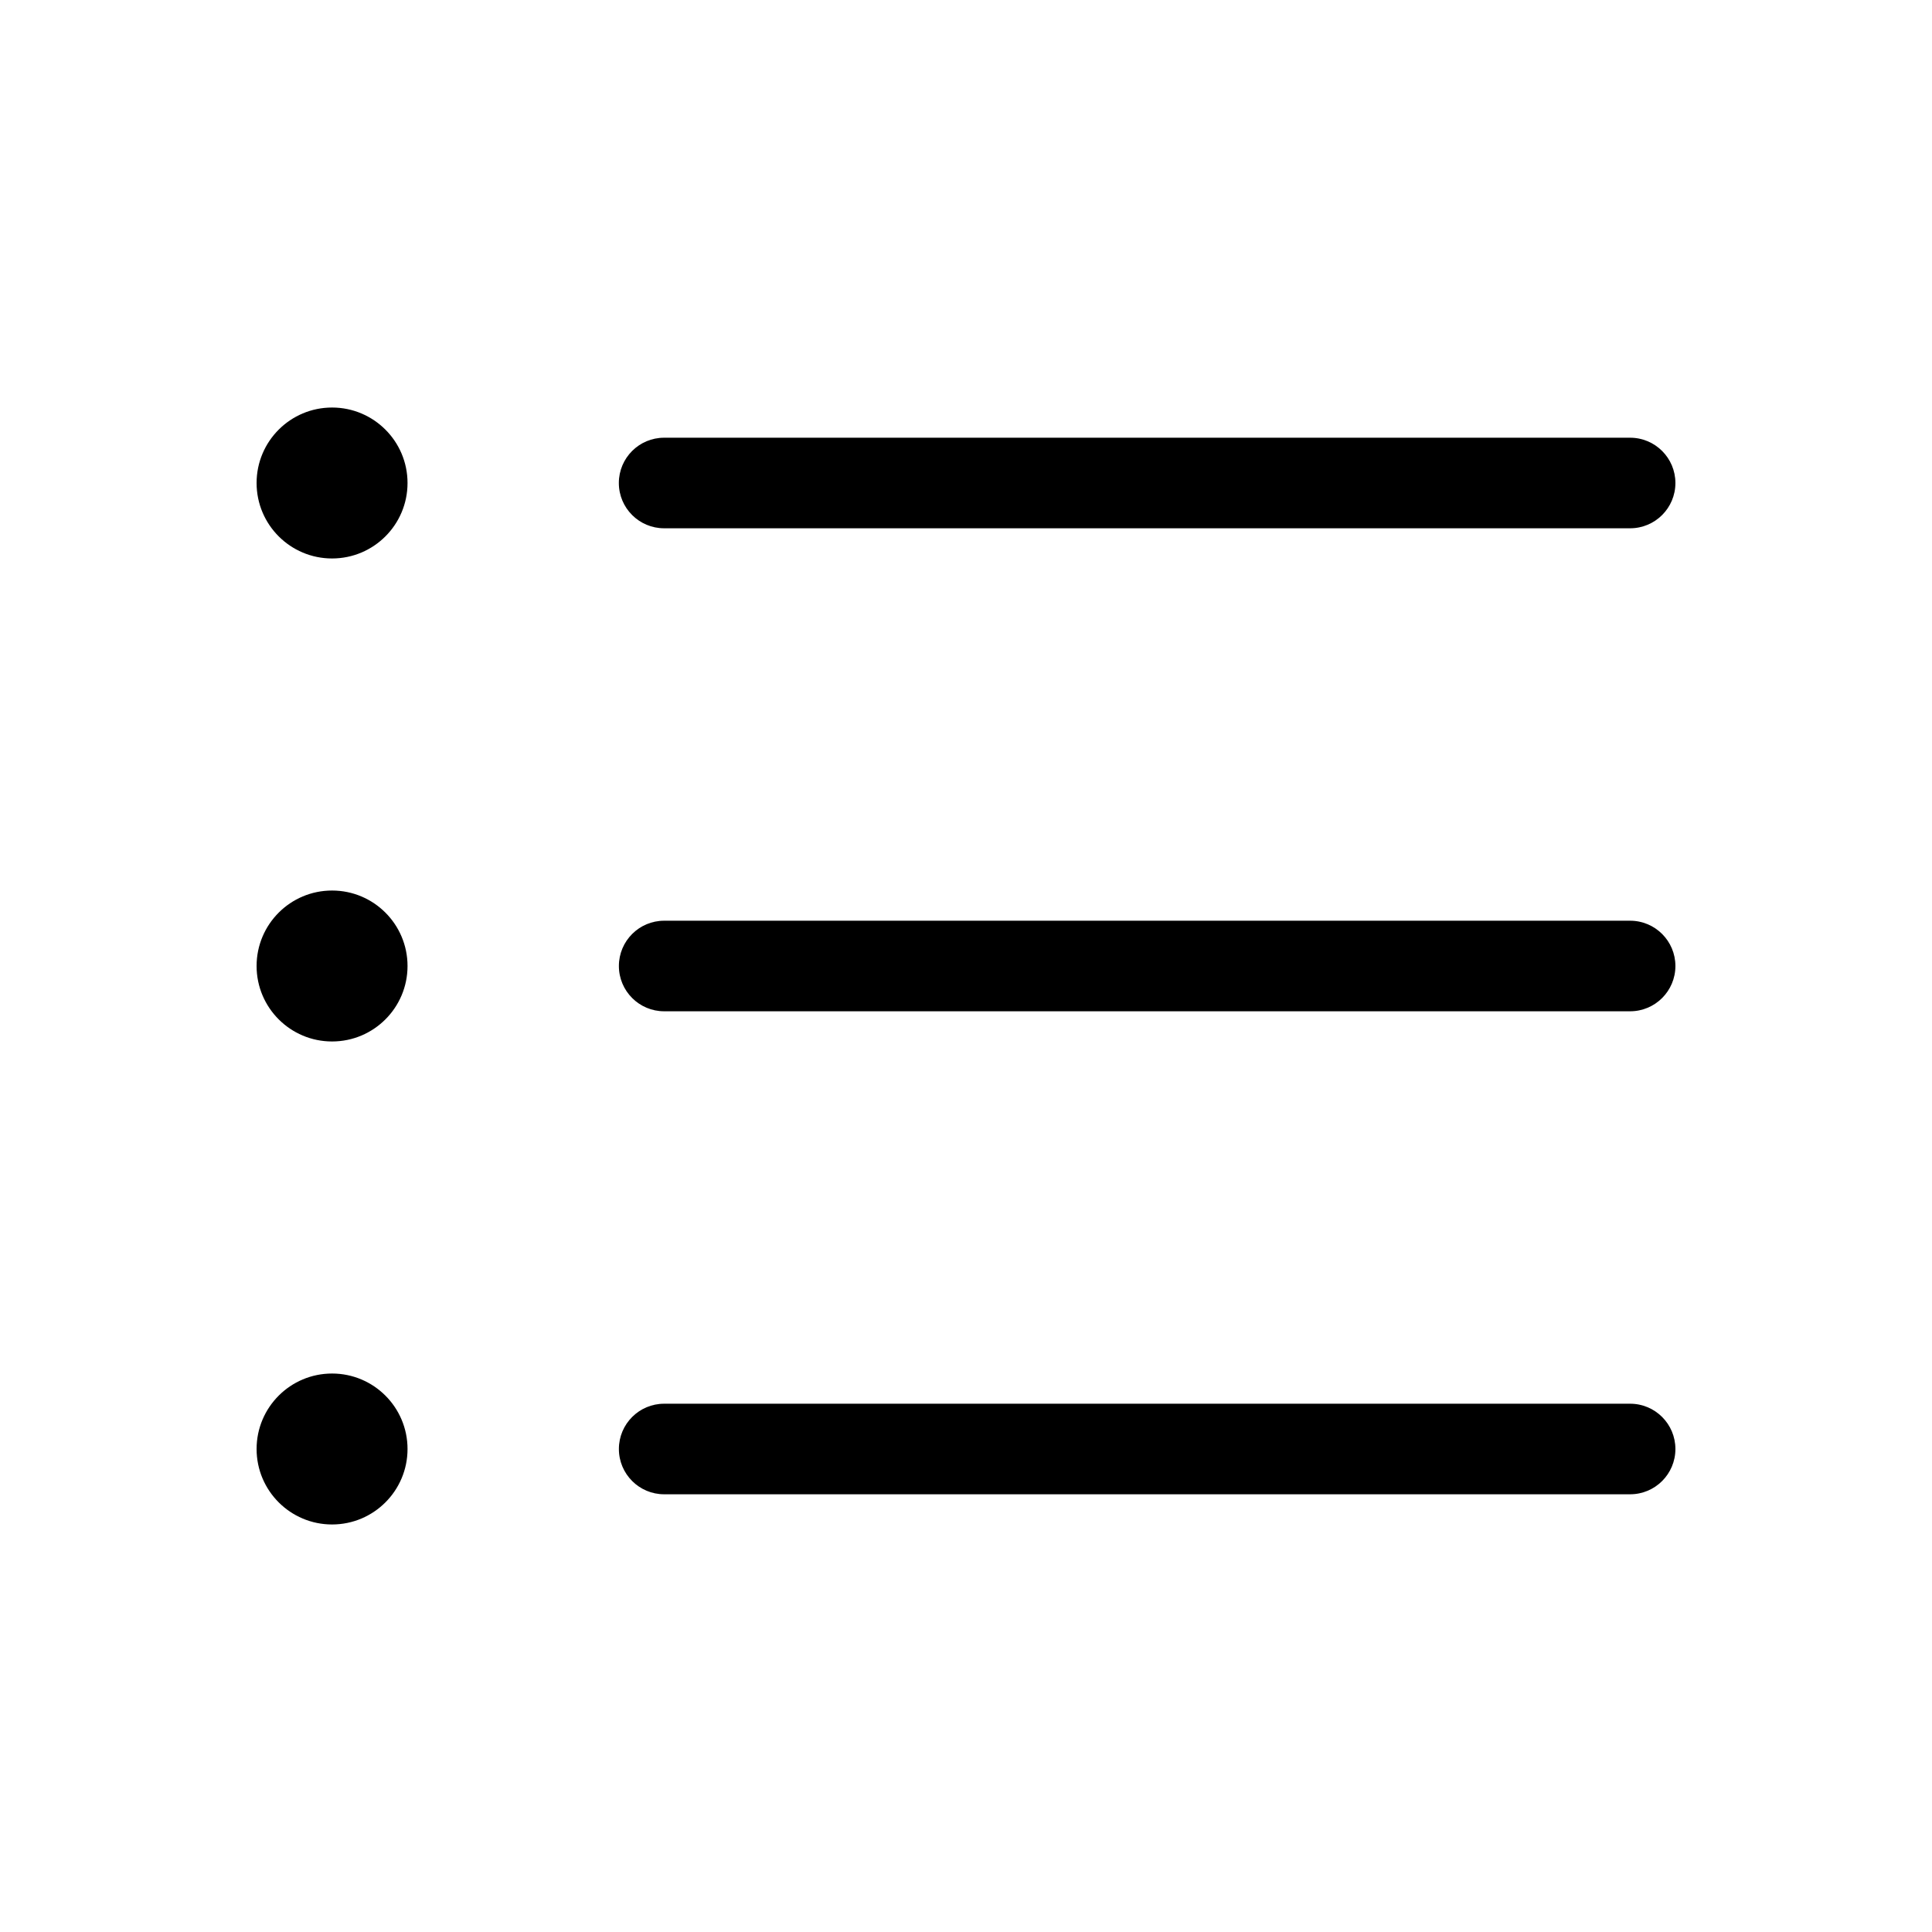
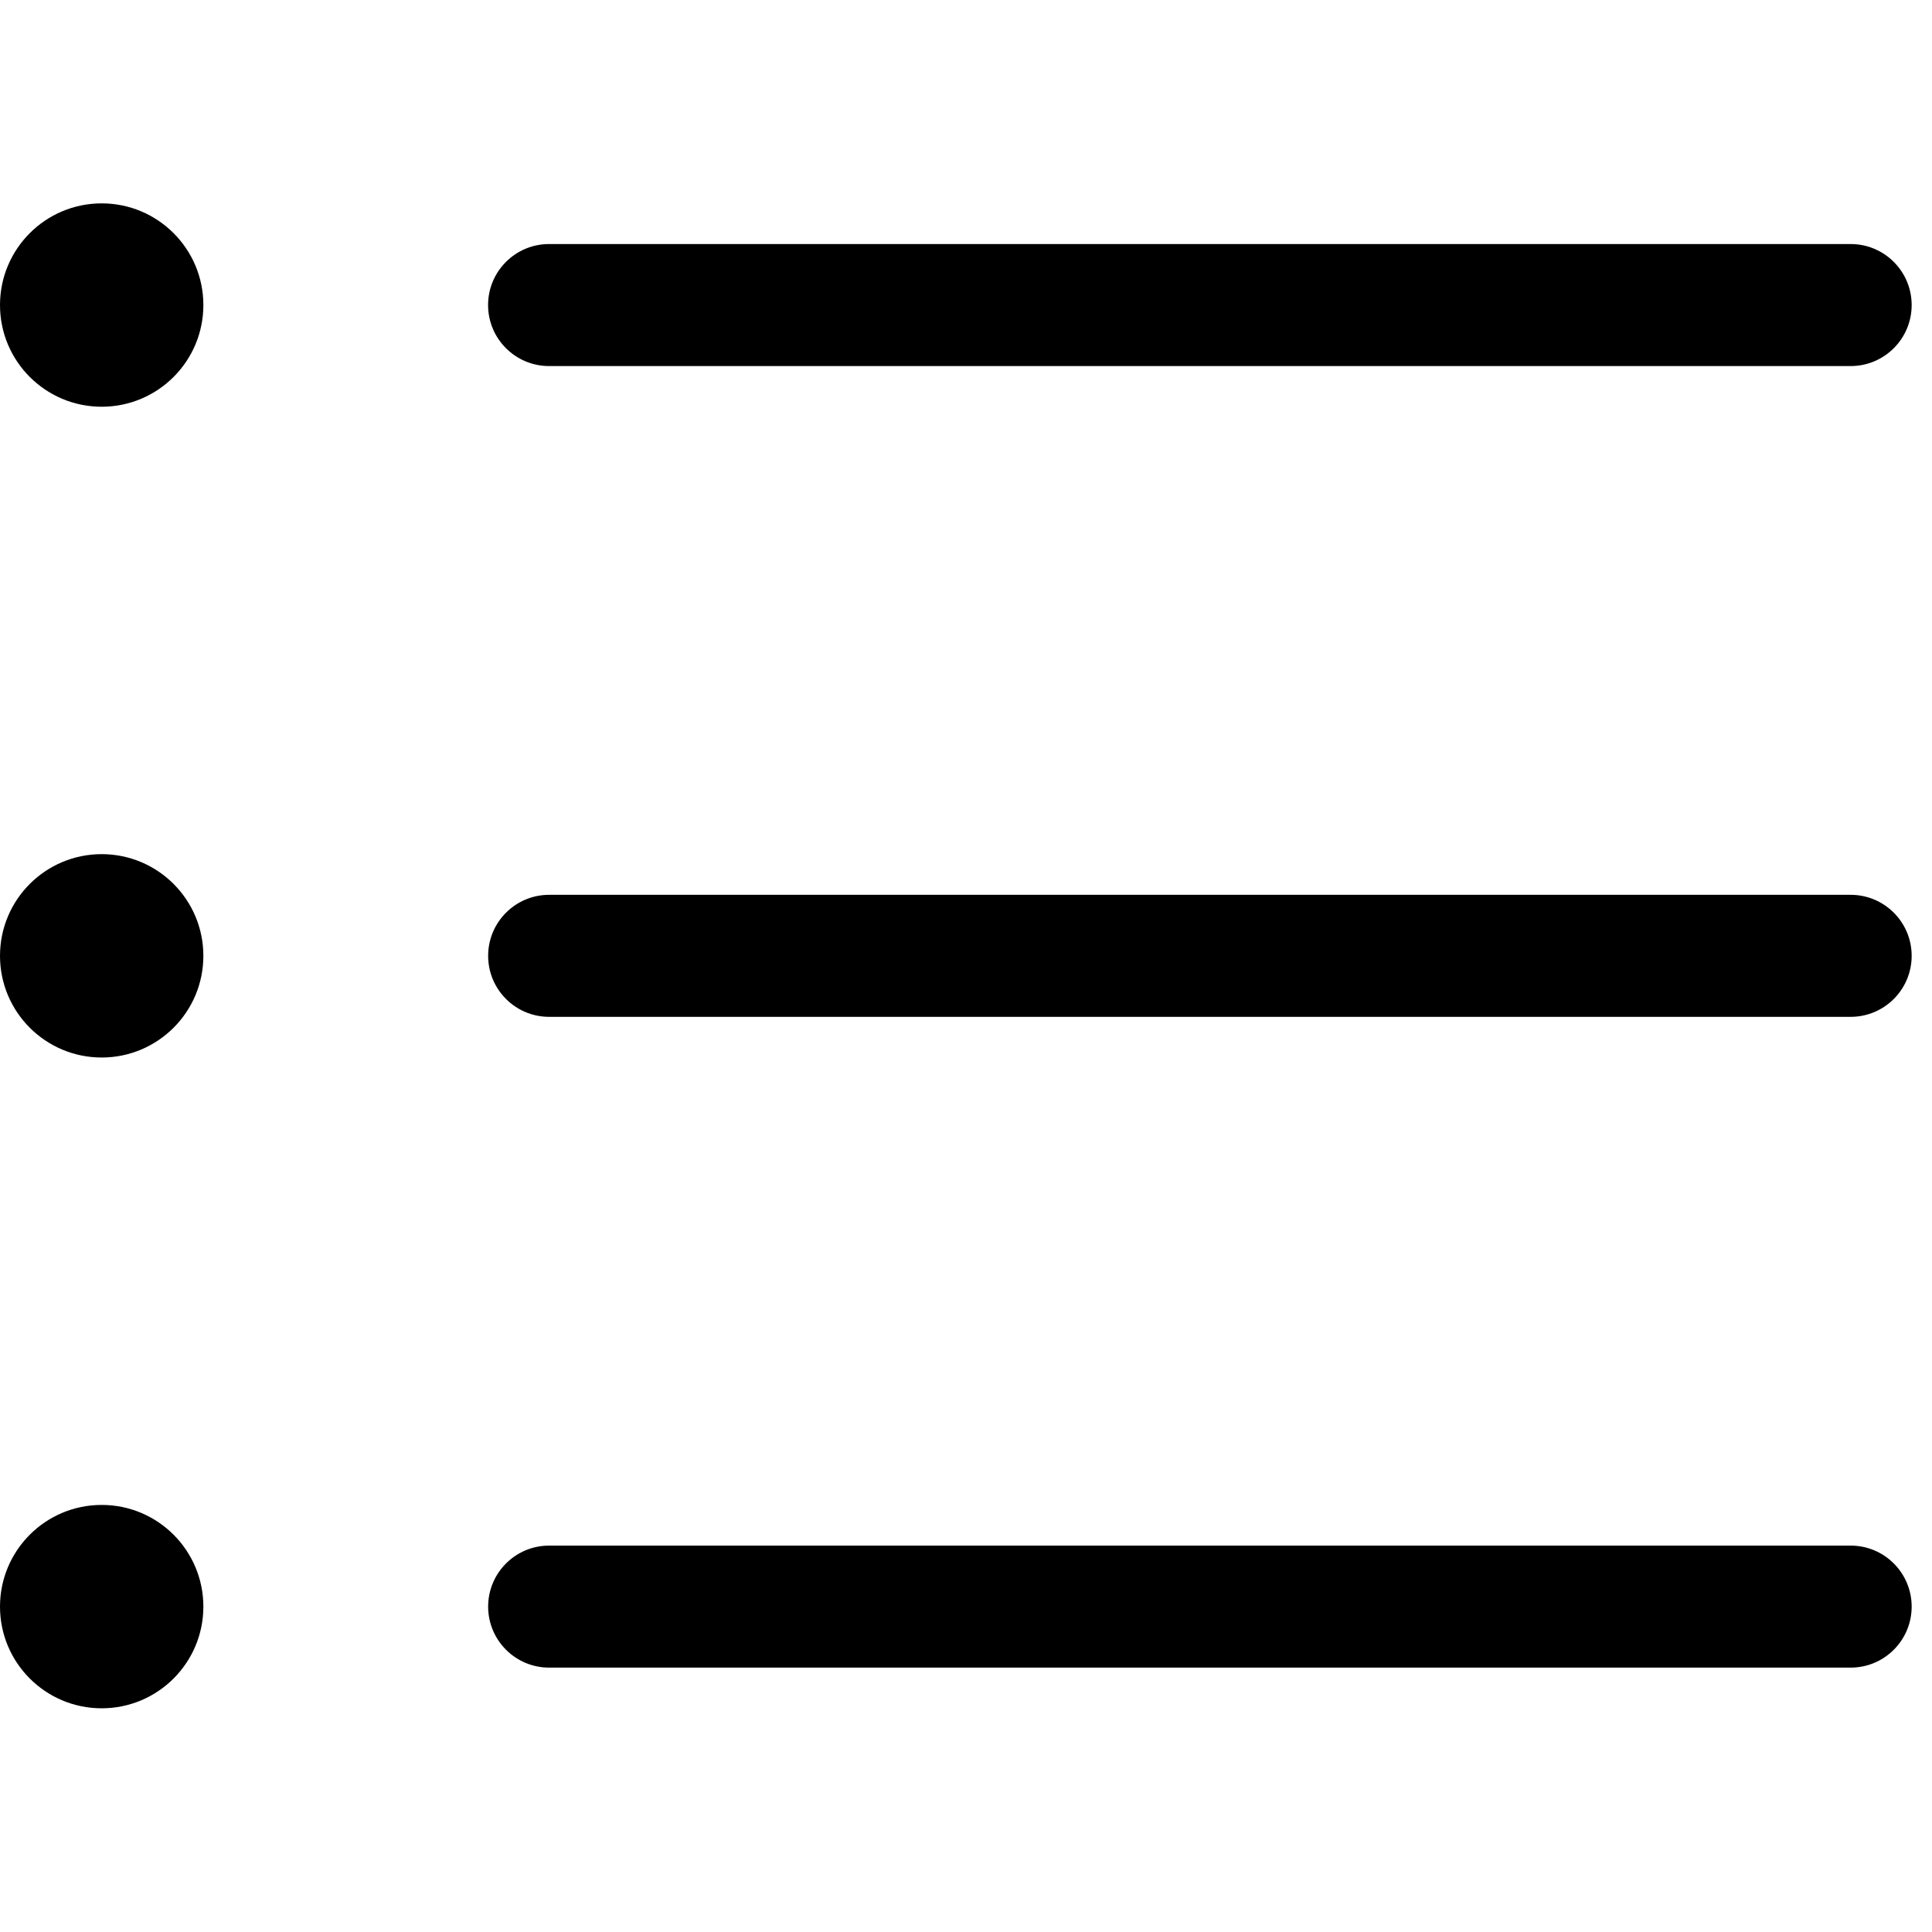
- <svg xmlns="http://www.w3.org/2000/svg" viewBox="0 0 256 256">
+ <svg xmlns="http://www.w3.org/2000/svg" viewBox="34 34 190 190">
  <path fill="currentColor" d="M82,64a6,6,0,0,1,6-6H216a6,6,0,0,1,0,12H88A6,6,0,0,1,82,64Zm134,58H88.006a6,6,0,1,0,0,12H216a6,6,0,0,0,0-12Zm0,64H88.006a6,6,0,1,0,0,12H216a6,6,0,0,0,0-12ZM44,54A10,10,0,1,0,54,64,10,10,0,0,0,44,54Zm0,128a10,10,0,1,0,10,10A10,10,0,0,0,44,182Zm0-64a10,10,0,1,0,10,10A10,10,0,0,0,44,118Z" />
</svg>
